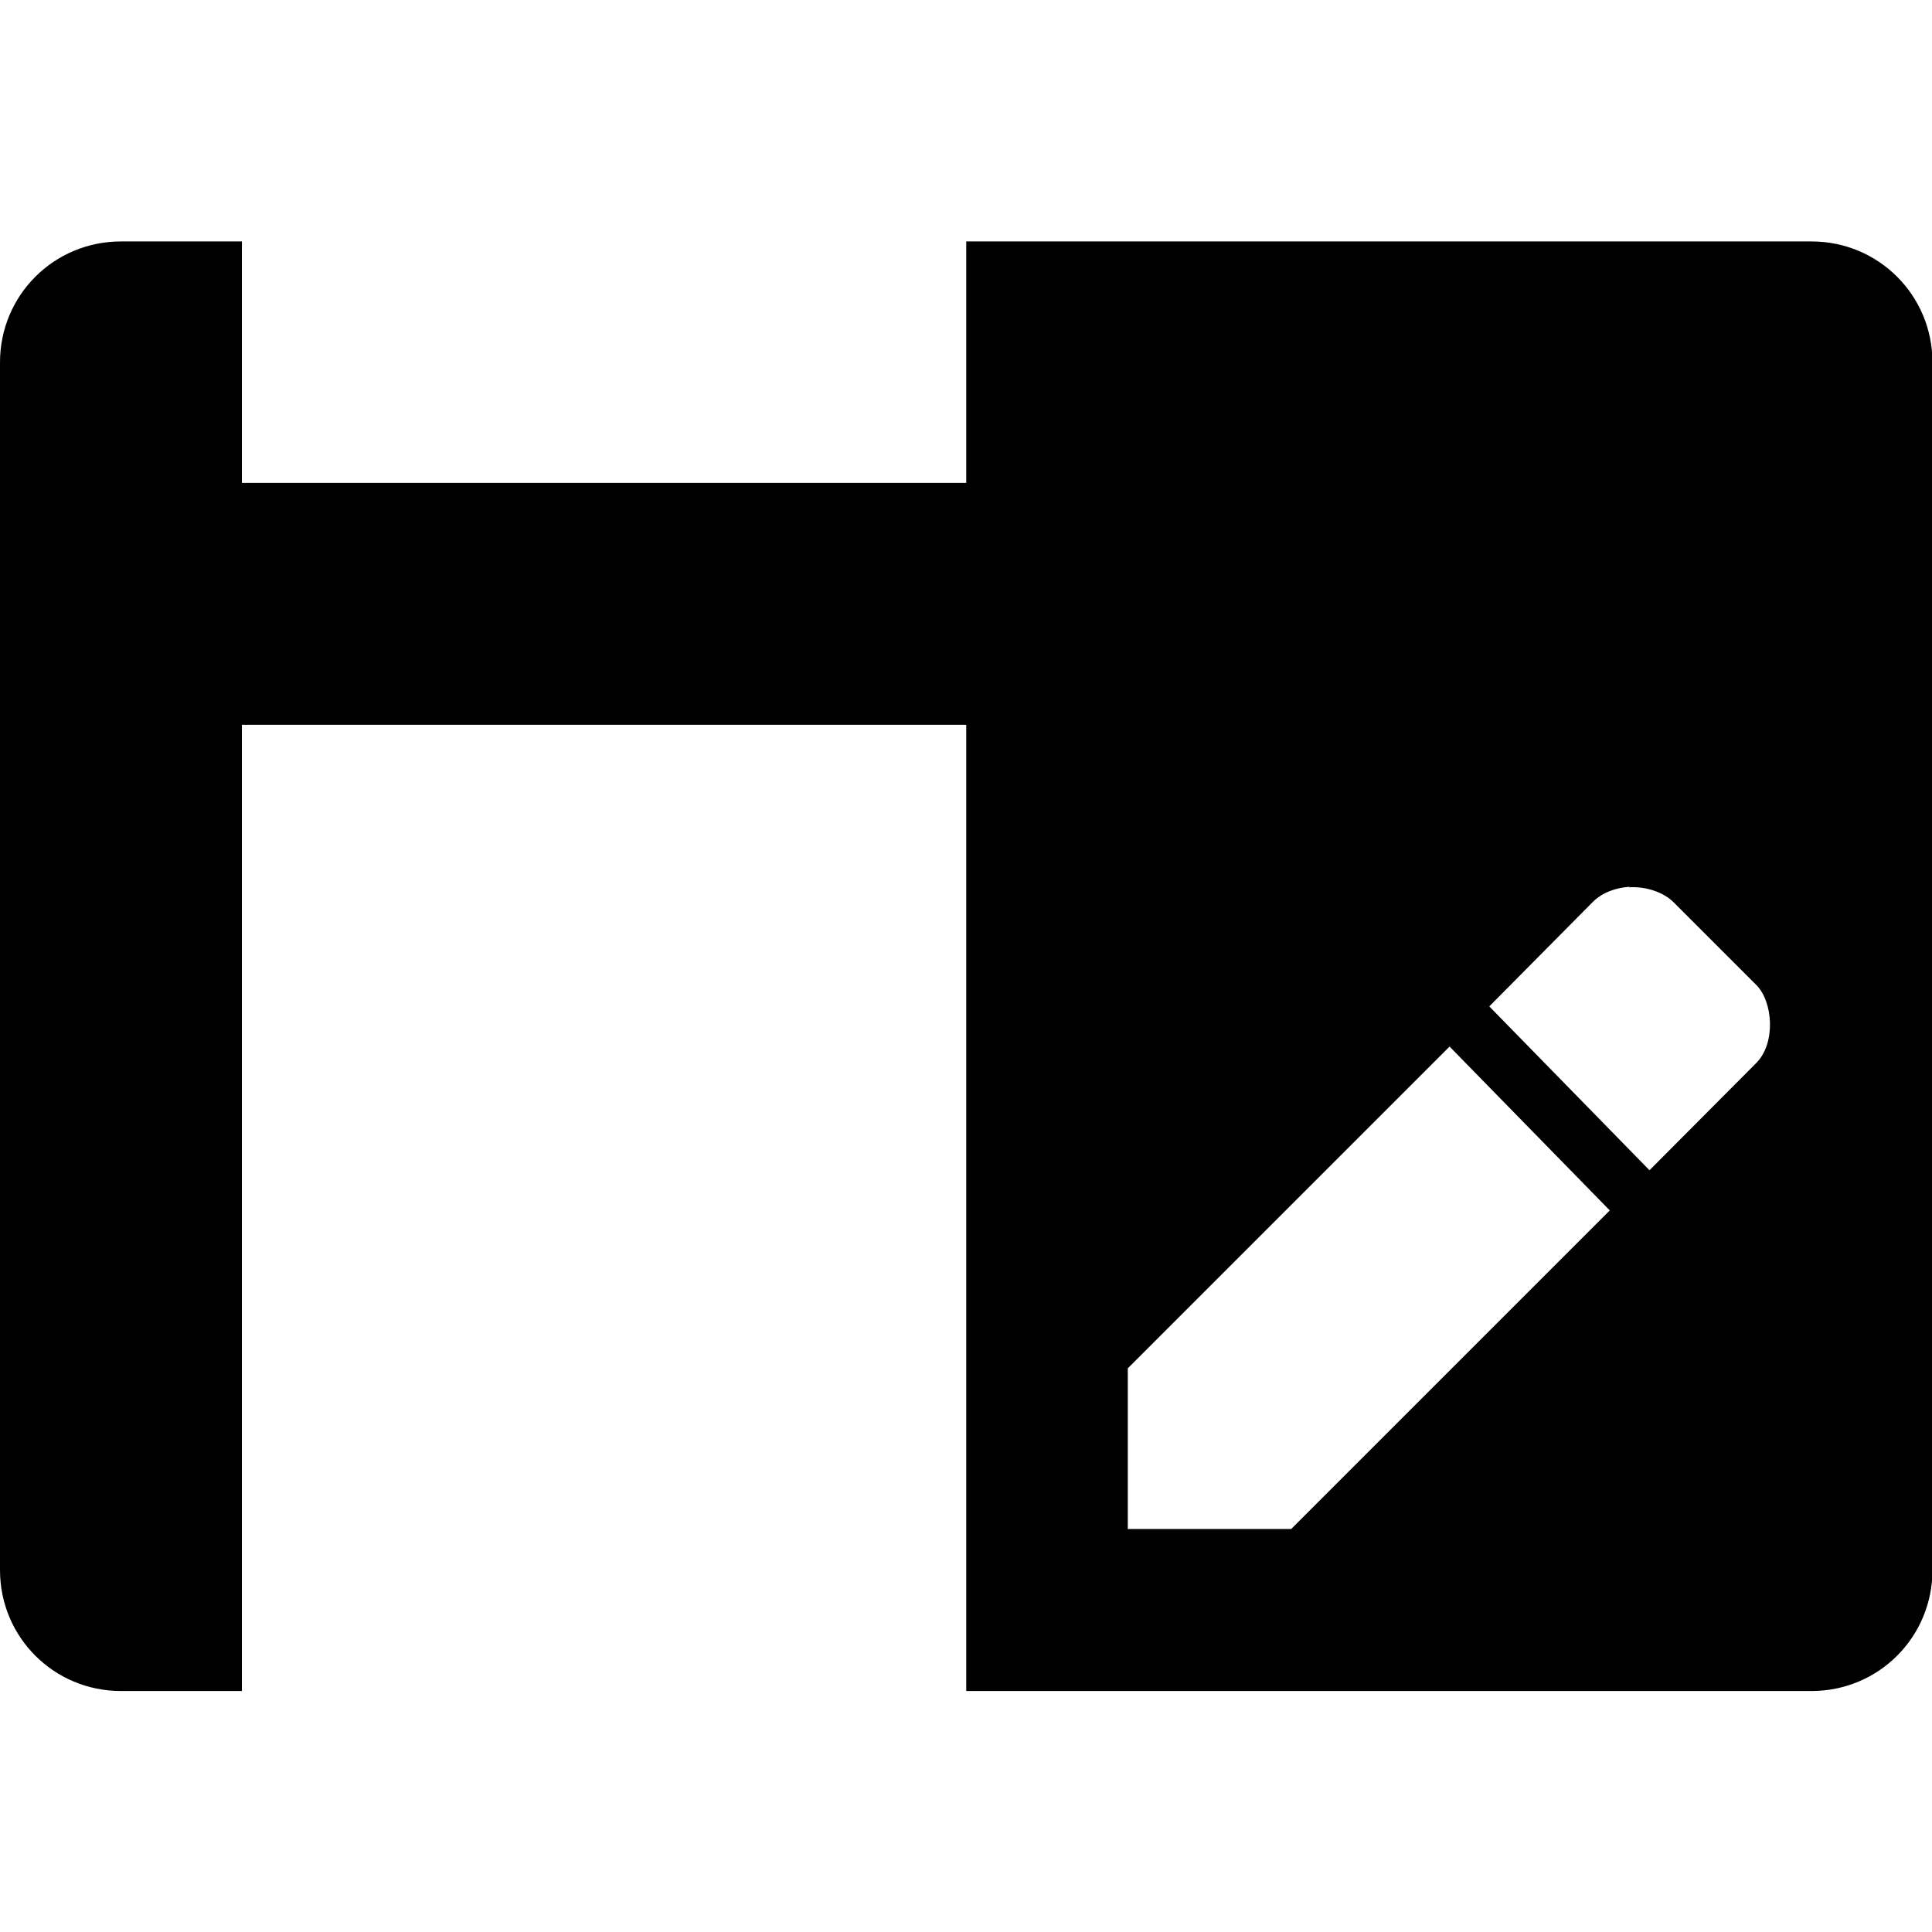
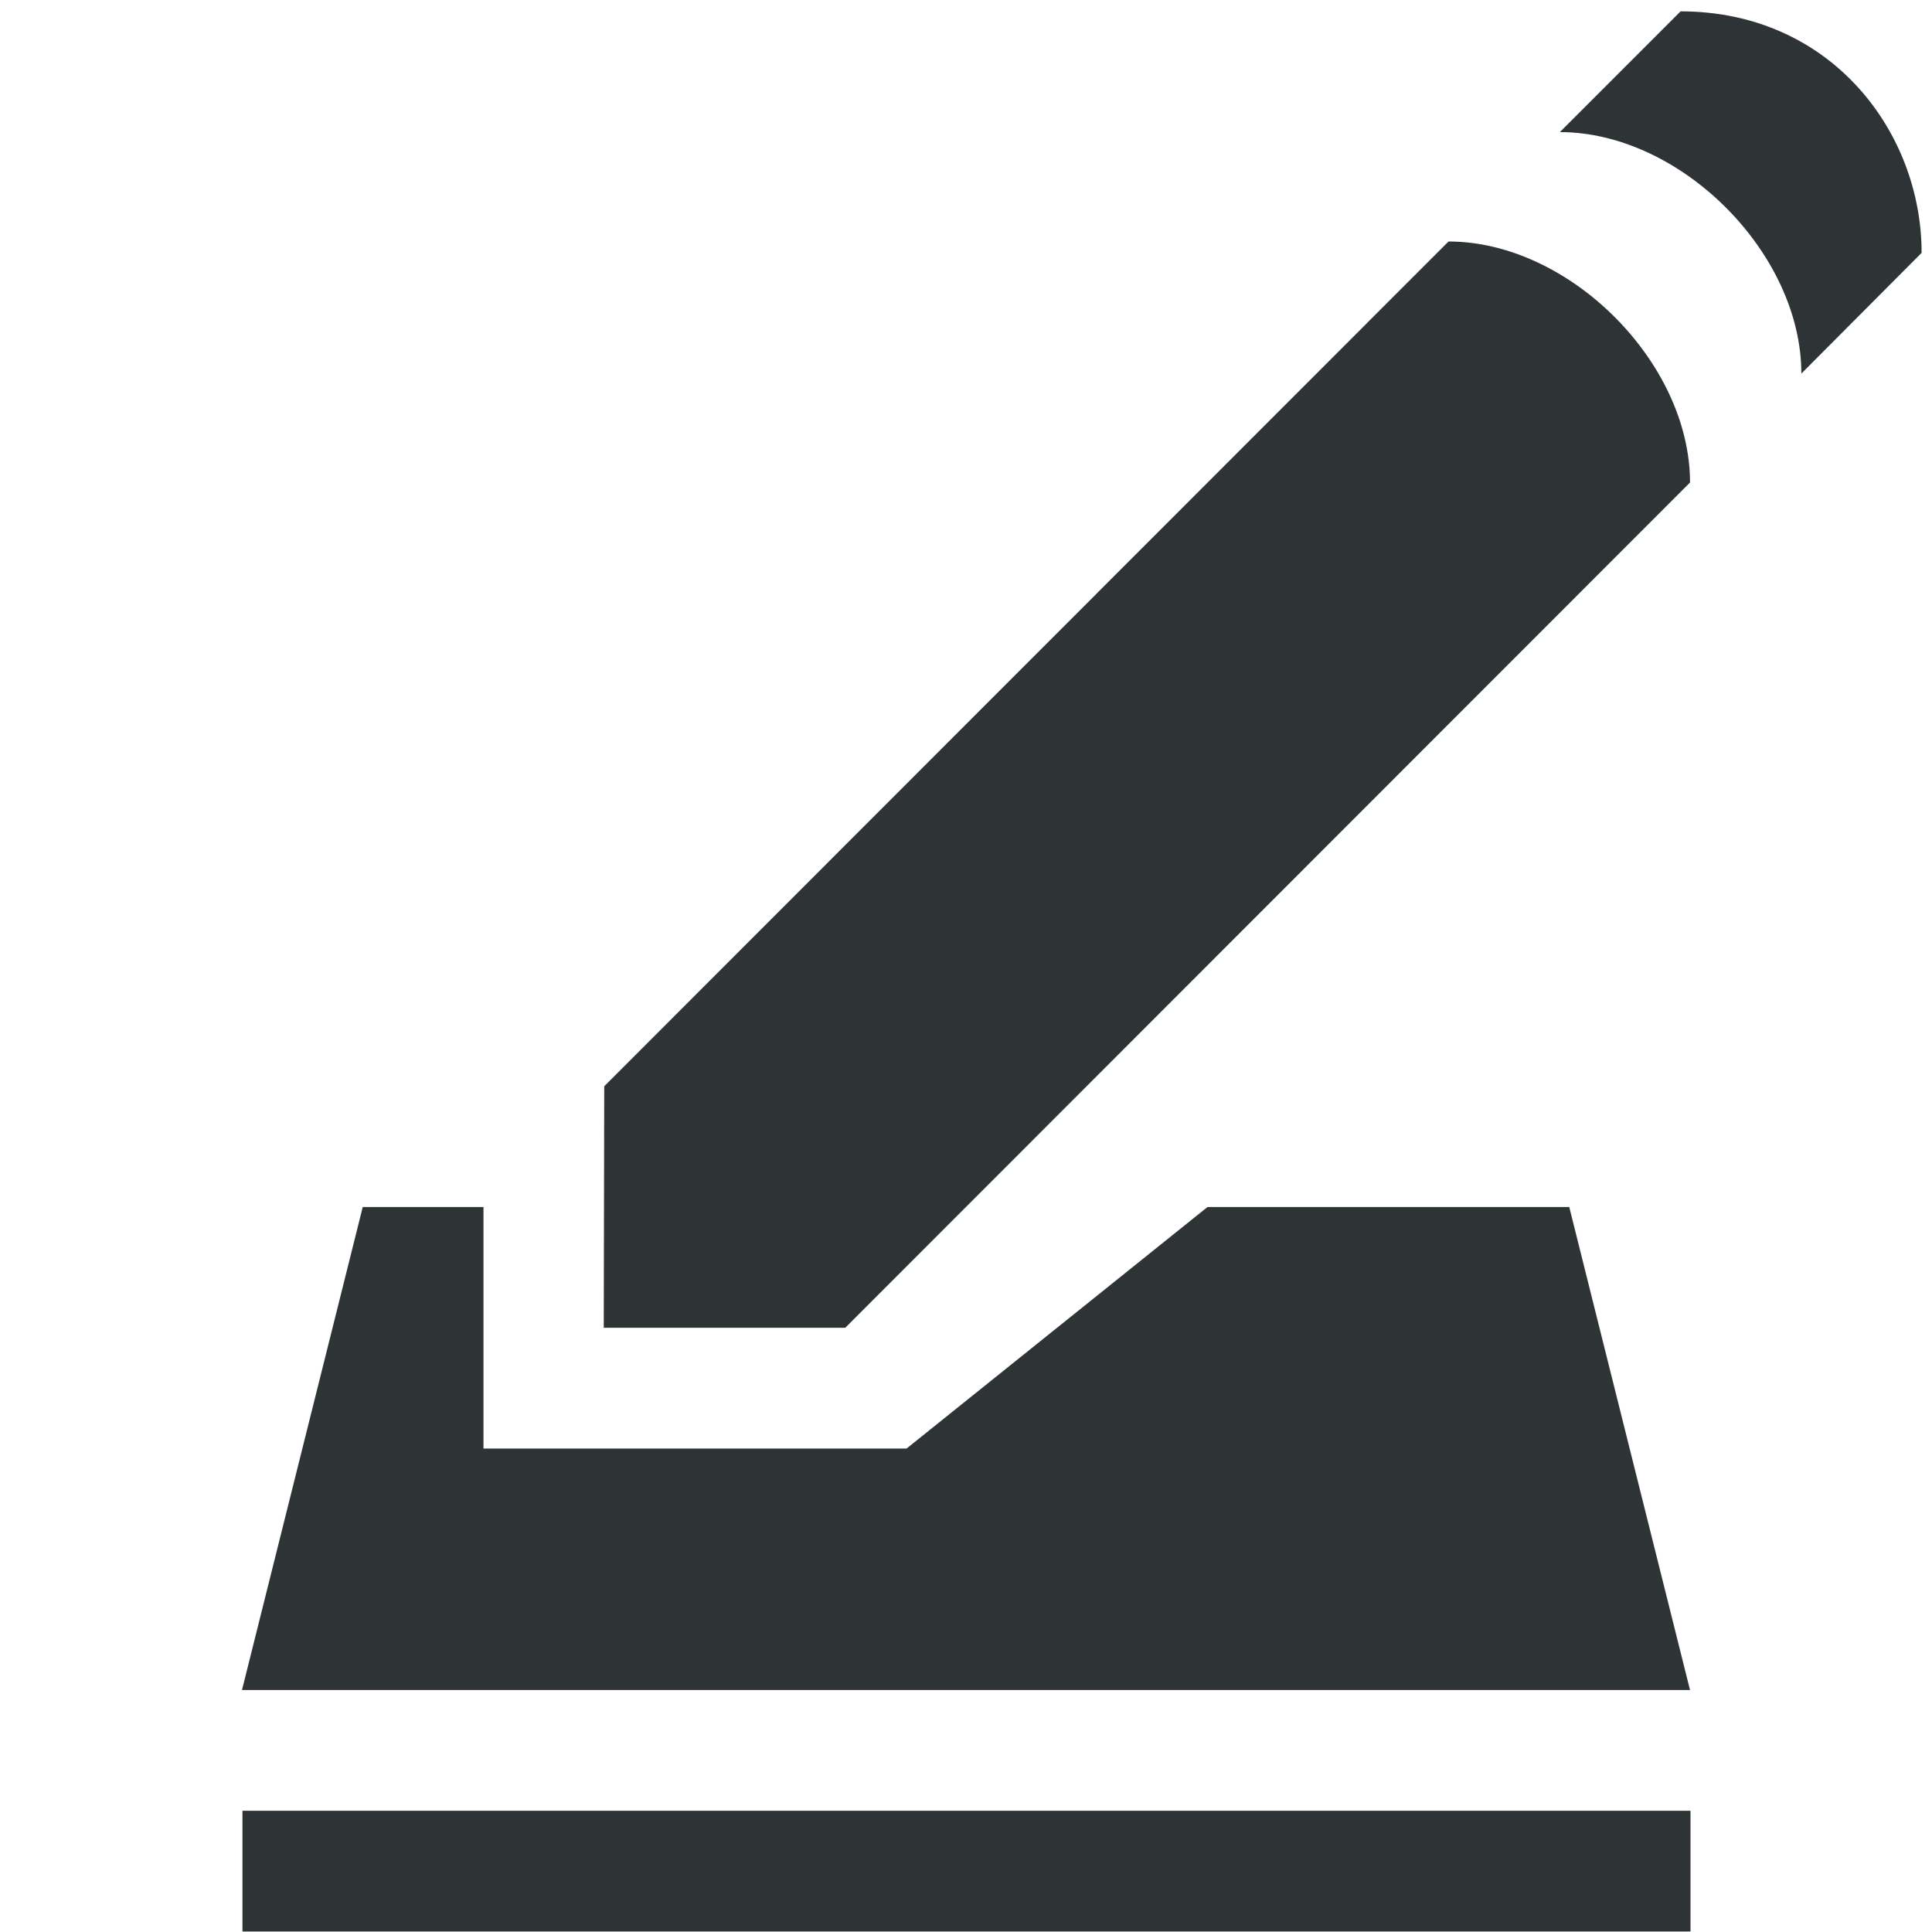
- <svg xmlns="http://www.w3.org/2000/svg" height="16" viewBox="0 0 4.233 4.233" width="16">
-   <path d="m 0.265 0.529 c -0.147 0 -0.265 0.118 -0.265 0.265 v 2.646 c 0 0.147 0.118 0.265 0.265 0.265 h 0.265 v -2.117 h 1.587 v 2.117 h 1.852 c 0.147 0 0.265 -0.118 0.265 -0.265 v -2.646 c 0 -0.147 -0.118 -0.265 -0.265 -0.265 h -1.852 v 0.529 h -1.587 v -0.529 z m 3.305 1.415 c 0.037 -0.002 0.075 0.011 0.097 0.033 l 0.181 0.181 c 0.037 0.037 0.043 0.128 0 0.171 l -0.234 0.235 l -0.351 -0.359 l 0.227 -0.229 c 0.021 -0.021 0.051 -0.031 0.08 -0.033 z m -0.394 0.349 l 0.351 0.359 l -0.698 0.698 h -0.358 v -0.352 z" stroke-width="0.265" />
+ <svg xmlns="http://www.w3.org/2000/svg" height="16px" viewBox="0 0 16 16" width="16px">
+   <g fill="#2e3436">
+     <path d="m 3.004 9.996 l -1 4 h 11.992 l -1 -4 h -2.996 l -2.492 2 h -3.504 v -2 z m 0 0" />
+     <path d="m 2.008 14.996 h 11.992 v 1 h -11.992 z m 0 0" />
+     <path d="m 5.004 8.996 l 6.992 -6.996 c 1 0 2 1 2 1.996 l -6.996 7 h -2 z m 0 0" fill-rule="evenodd" />
+     <path d="m 12.918 1.094 c 1 0 2 1 2 2 l 0.996 -1 c 0 -1 -0.75 -2 -1.996 -2 z m 0 0" />
+   </g>
</svg>
